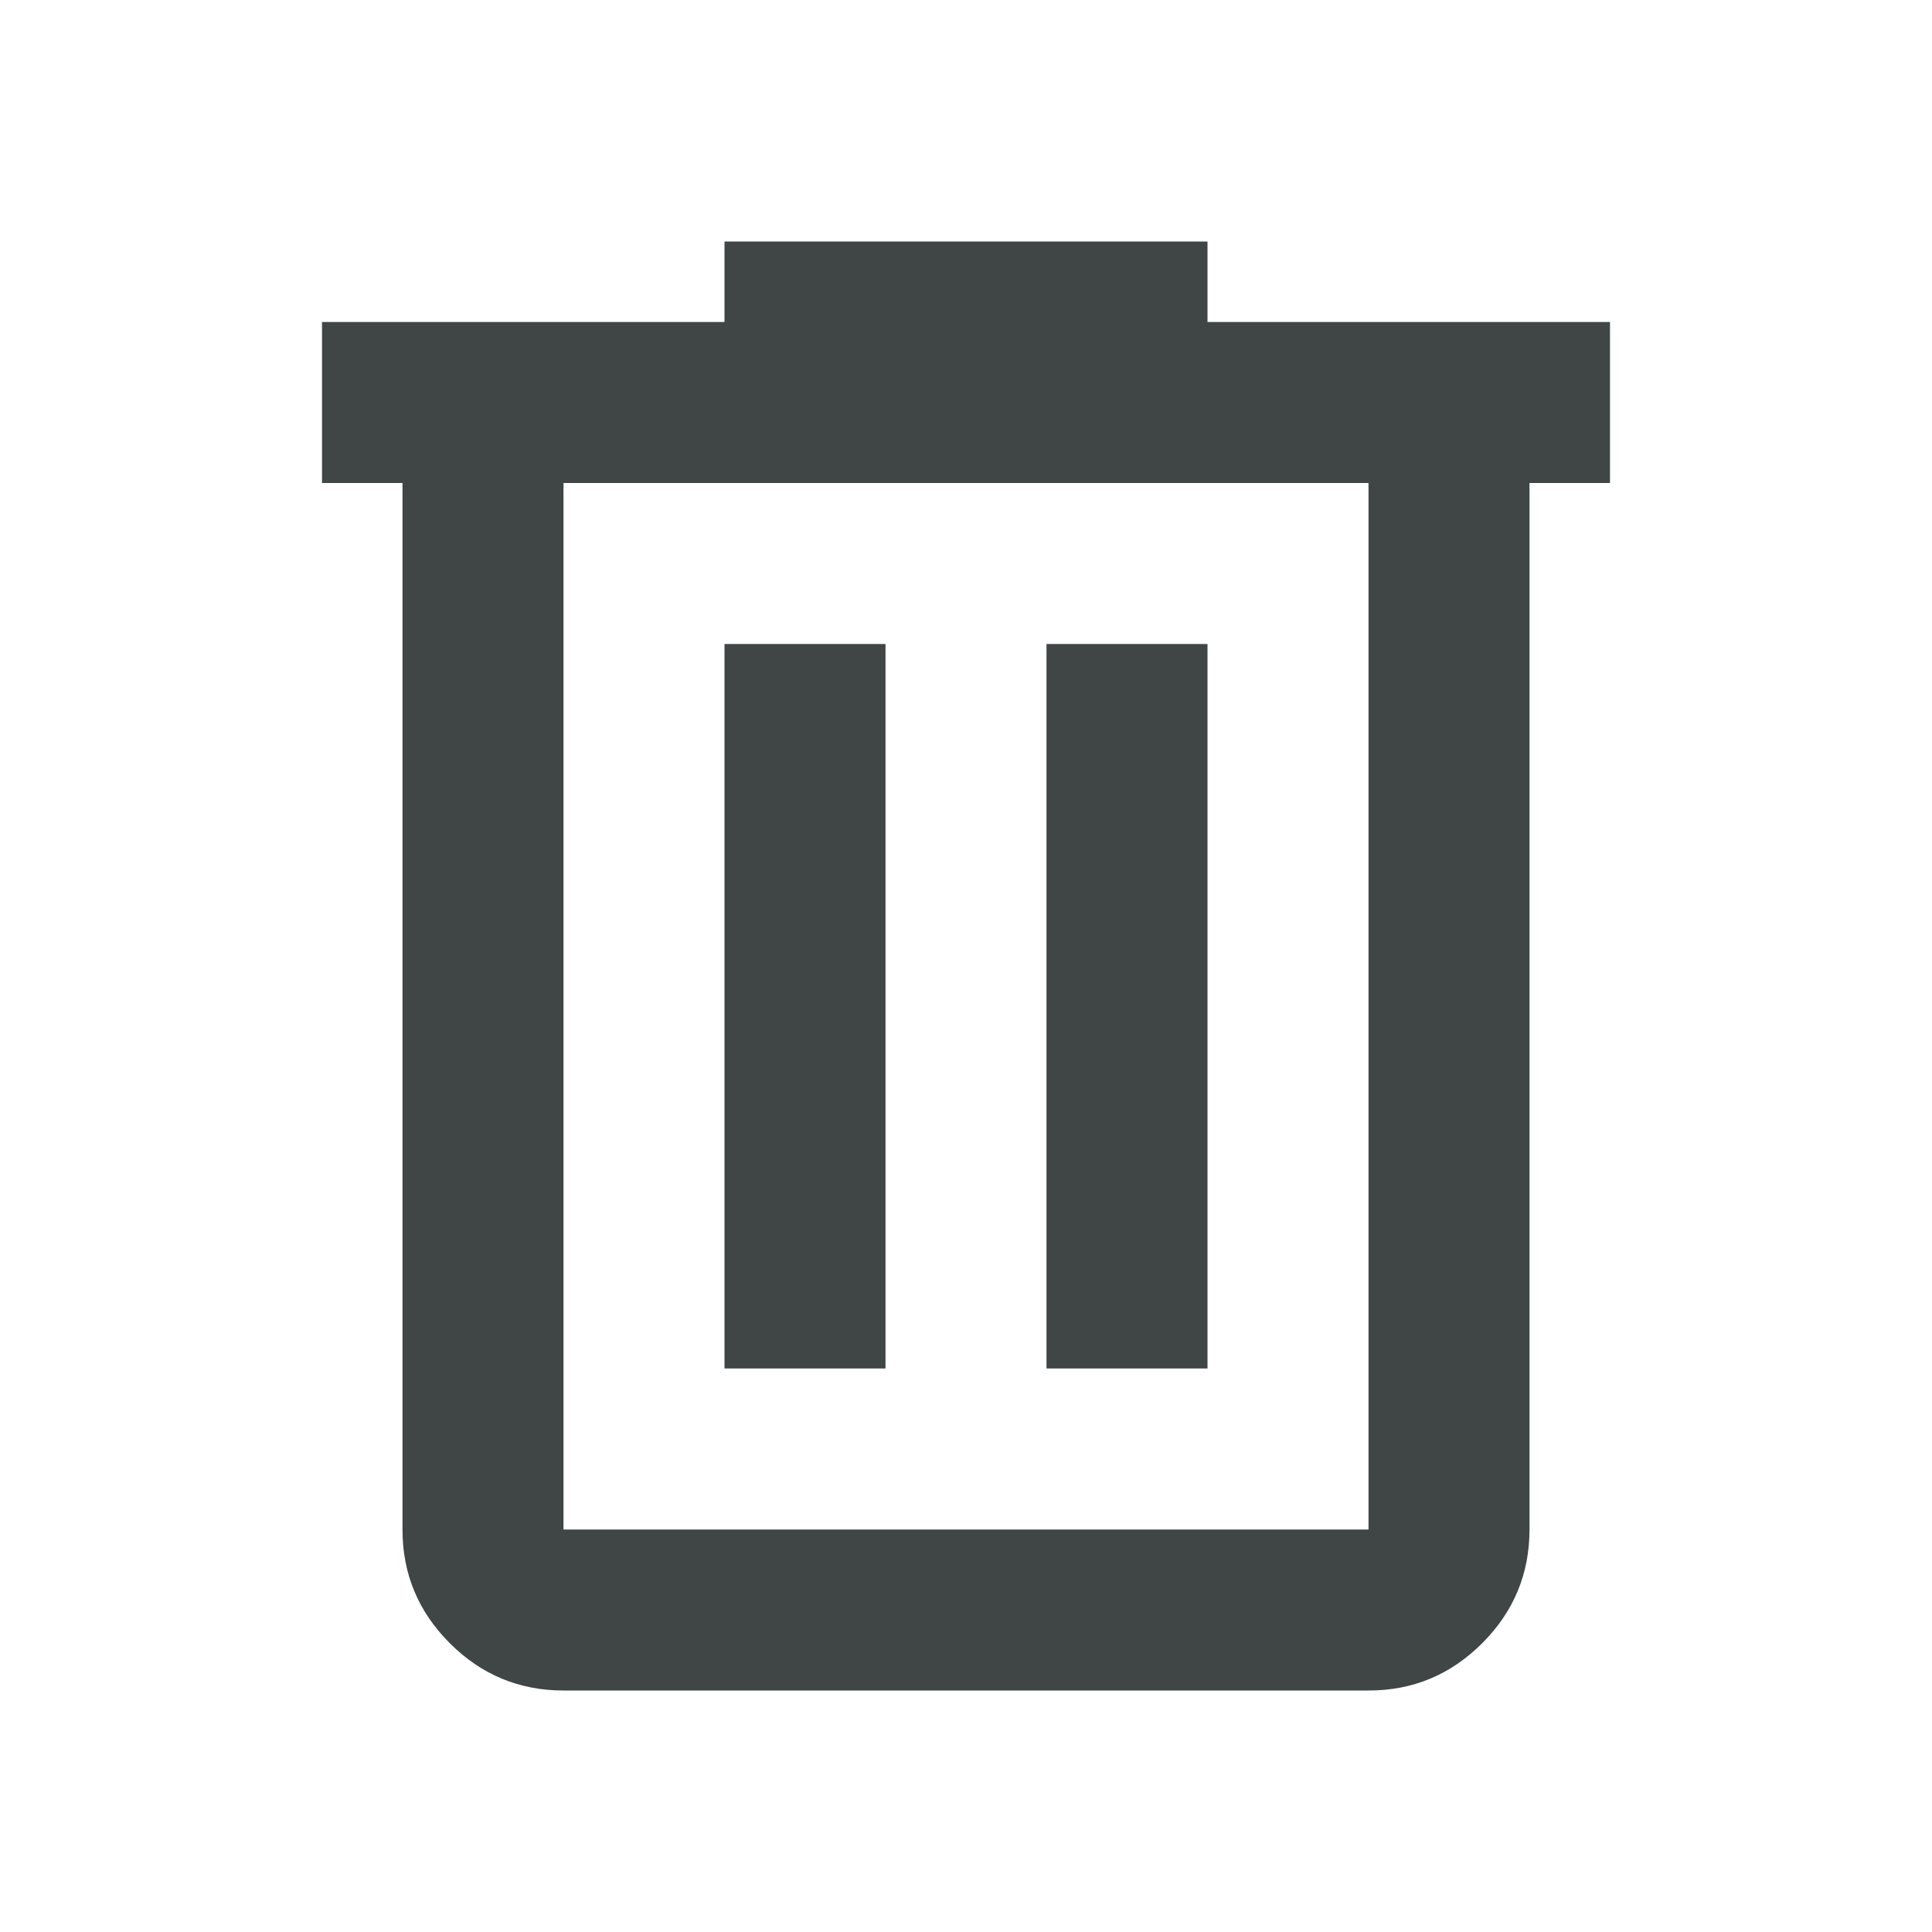
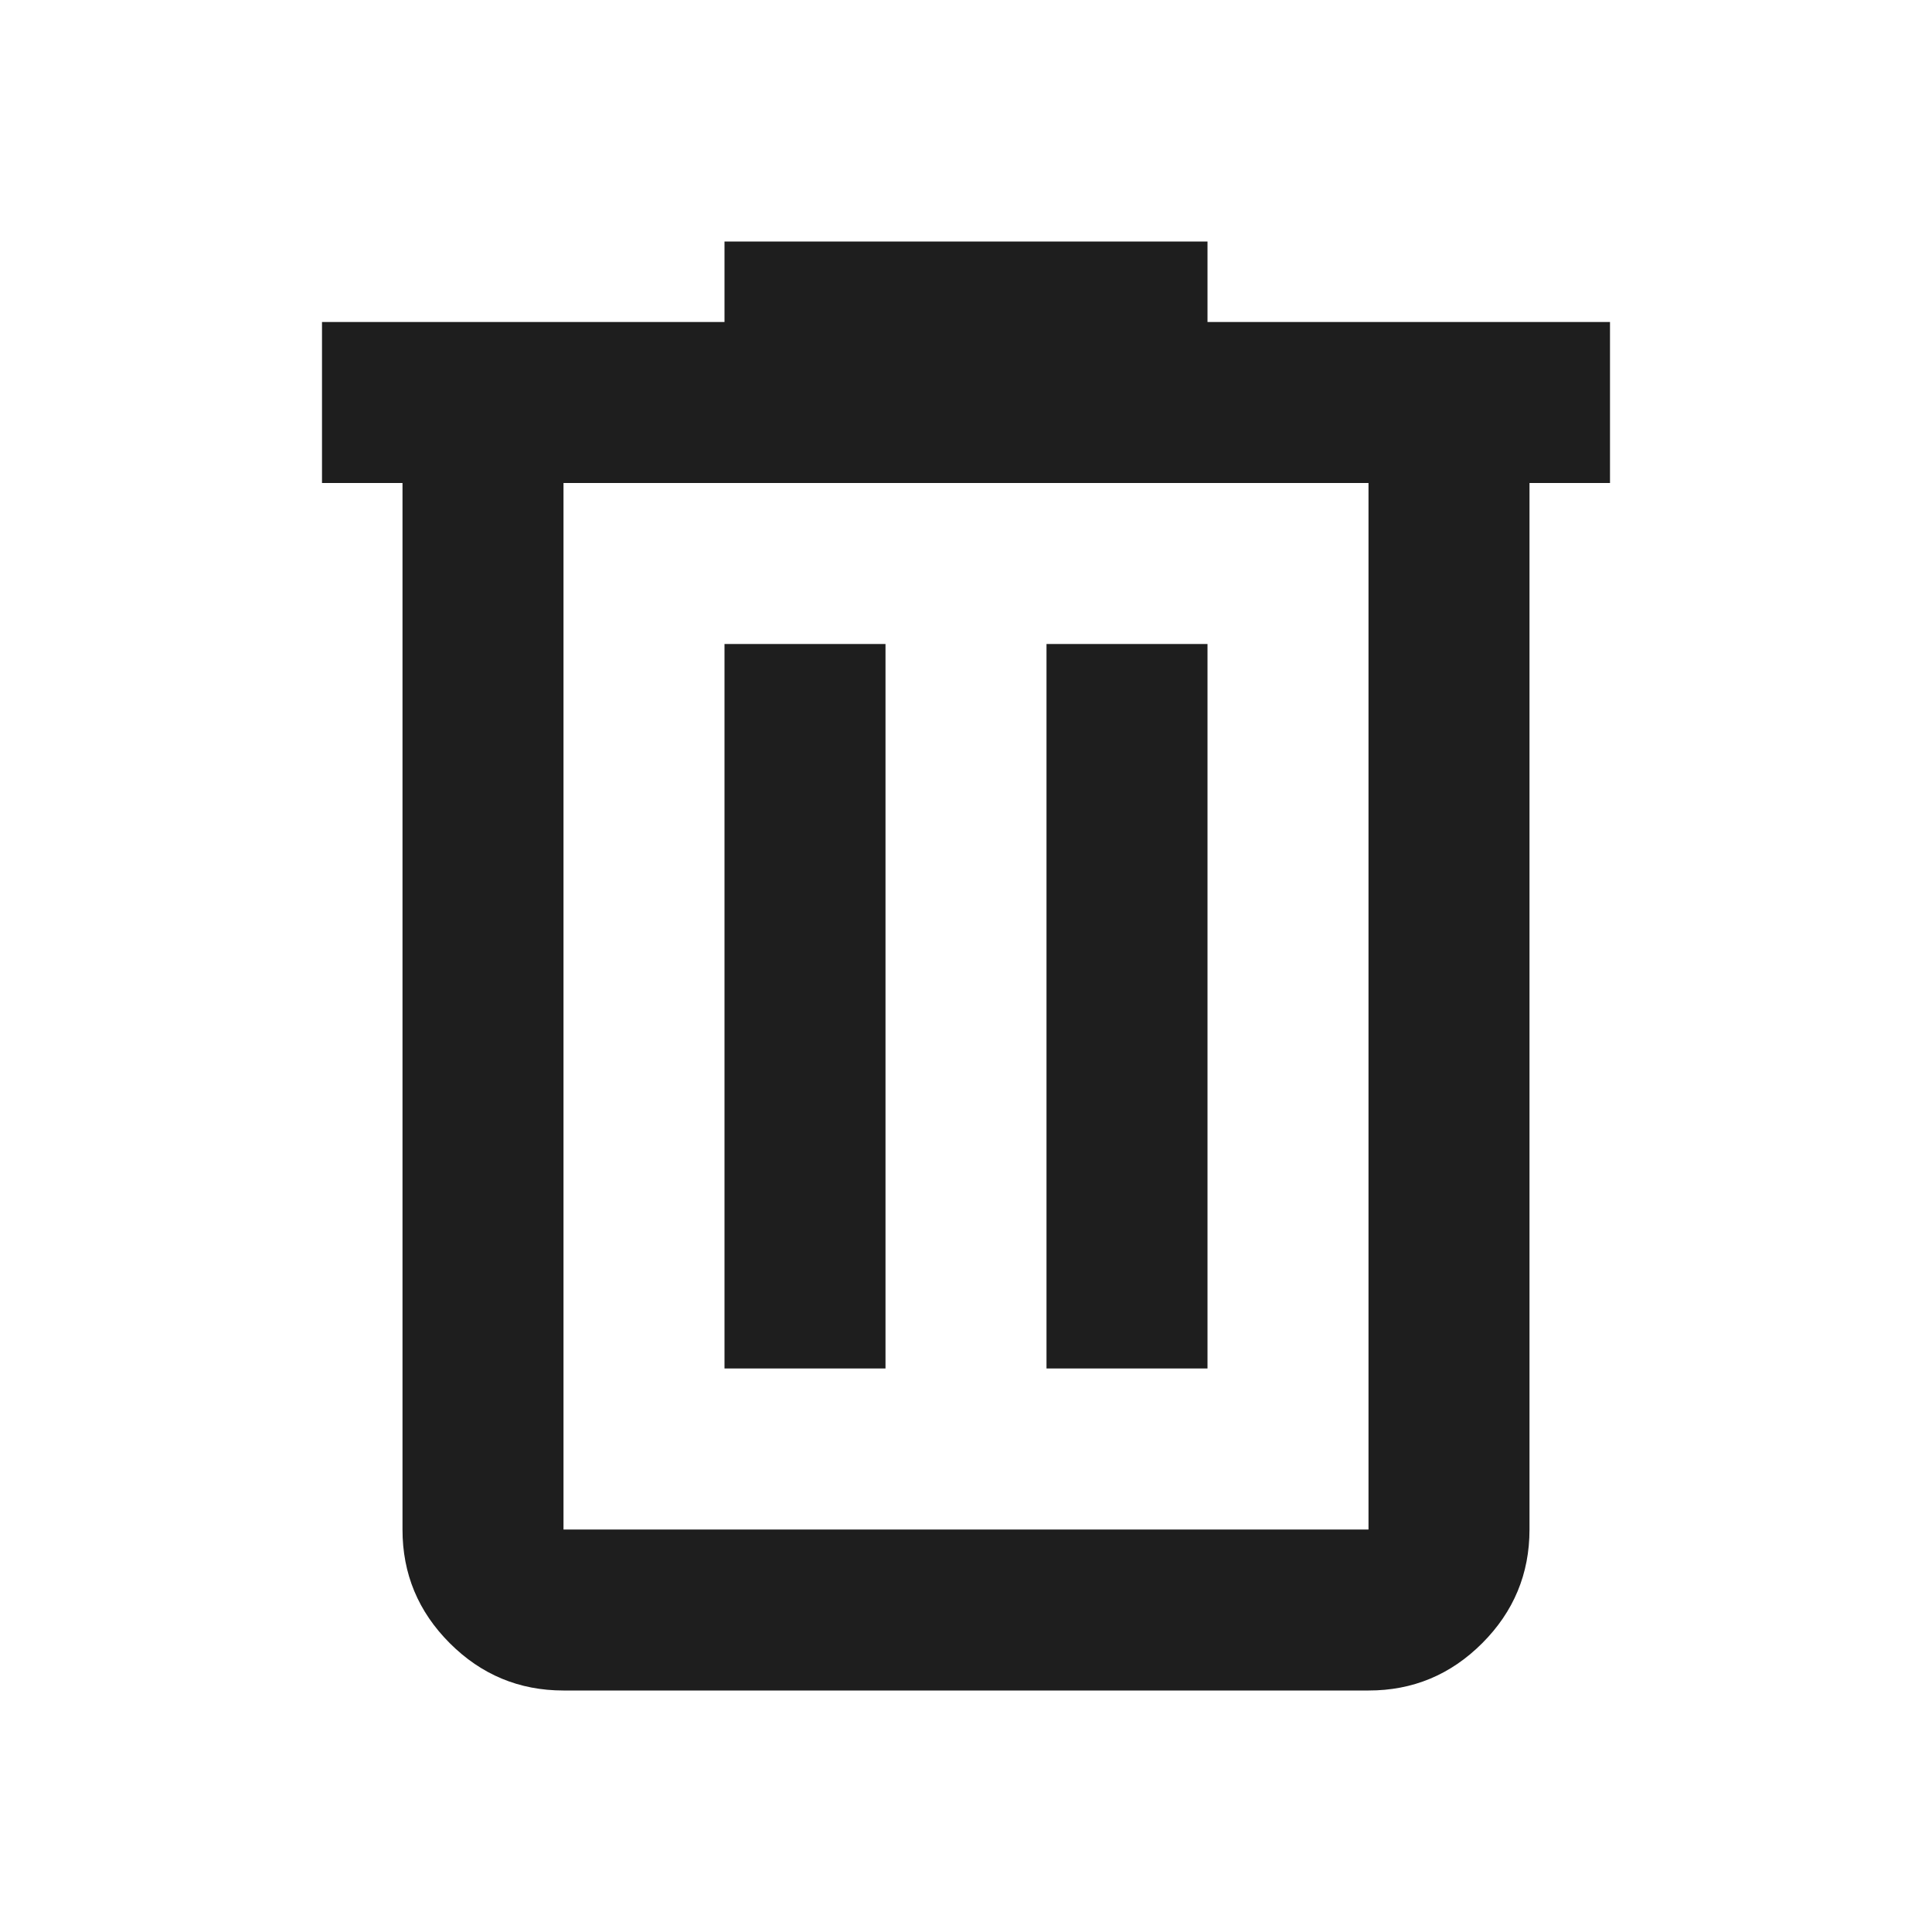
<svg xmlns="http://www.w3.org/2000/svg" width="32" height="32" viewBox="0 0 24 24">
-   <path fill="#3f4645" d="M7 21q-.825 0-1.413-.588T5 19V6H4V4h5V3h6v1h5v2h-1v13q0 .825-.588 1.413T17 21H7ZM17 6H7v13h10V6ZM9 17h2V8H9v9Zm4 0h2V8h-2v9ZM7 6v13V6Z" />
+   <path fill="#1e1e1e" d="M7 21q-.825 0-1.413-.588T5 19V6H4V4h5V3h6v1h5v2h-1v13q0 .825-.588 1.413T17 21H7ZM17 6H7v13h10V6ZM9 17h2V8H9v9Zm4 0h2V8h-2v9ZM7 6v13V6Z" />
</svg>
